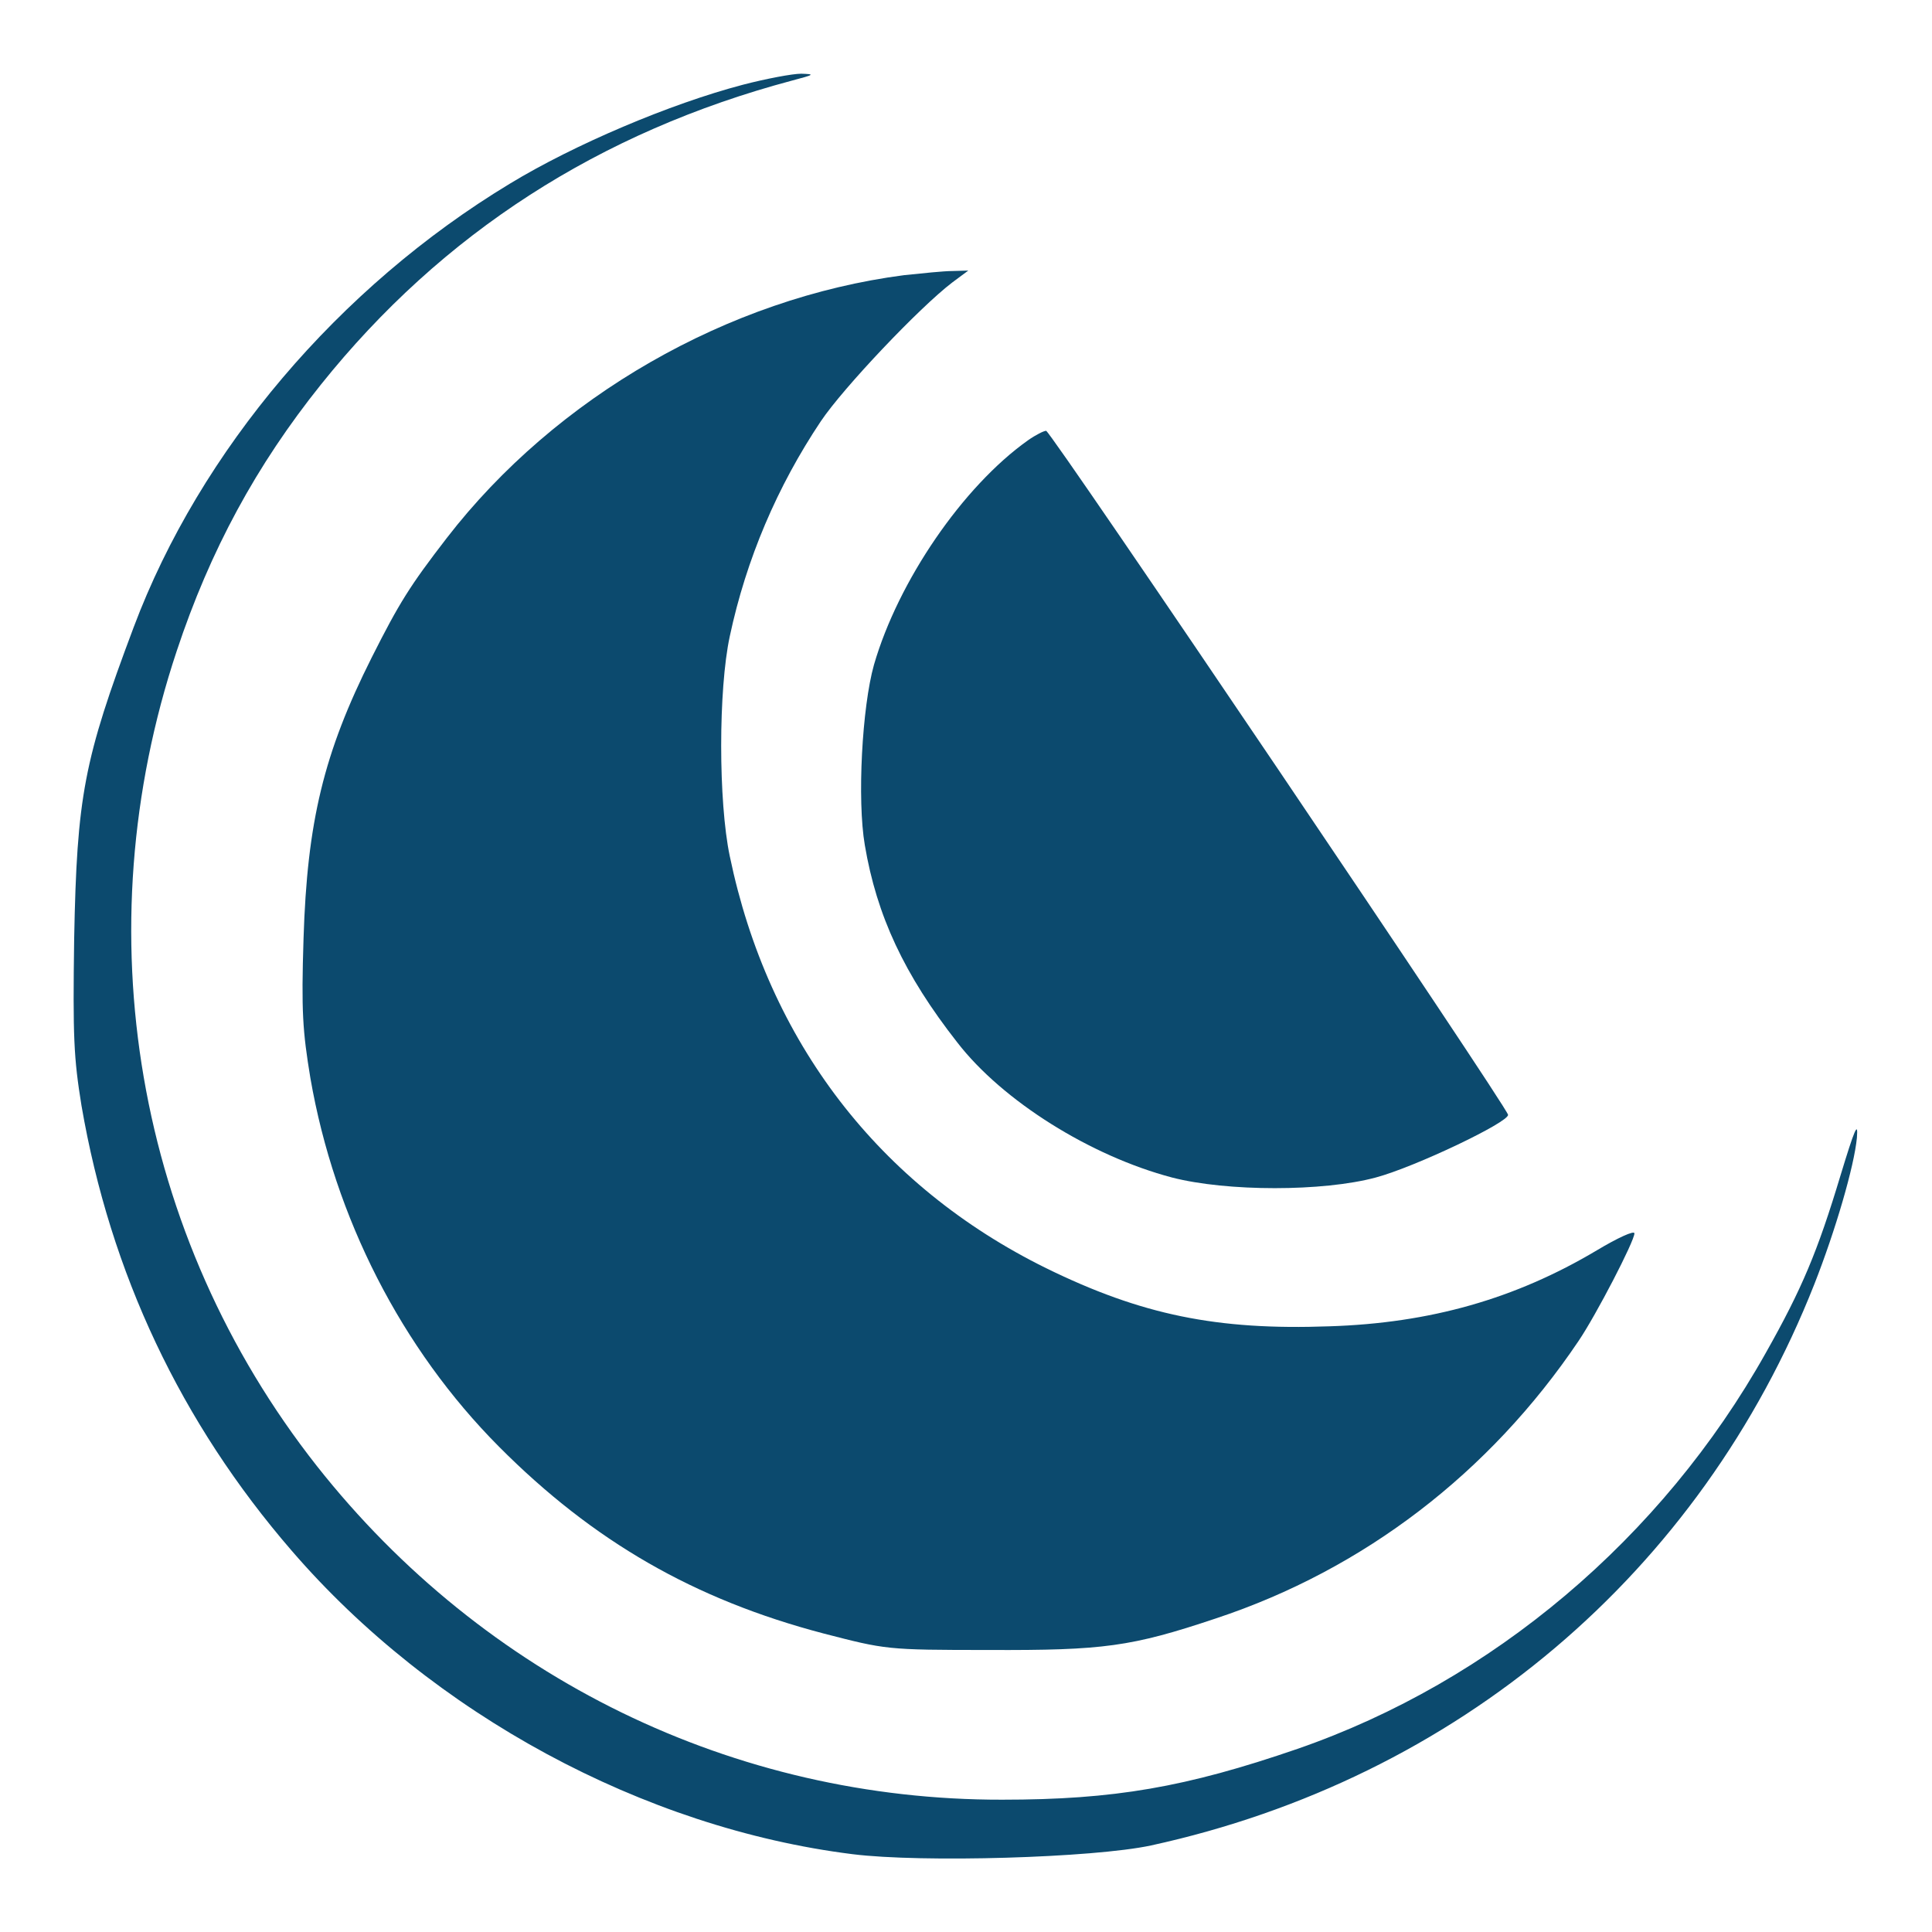
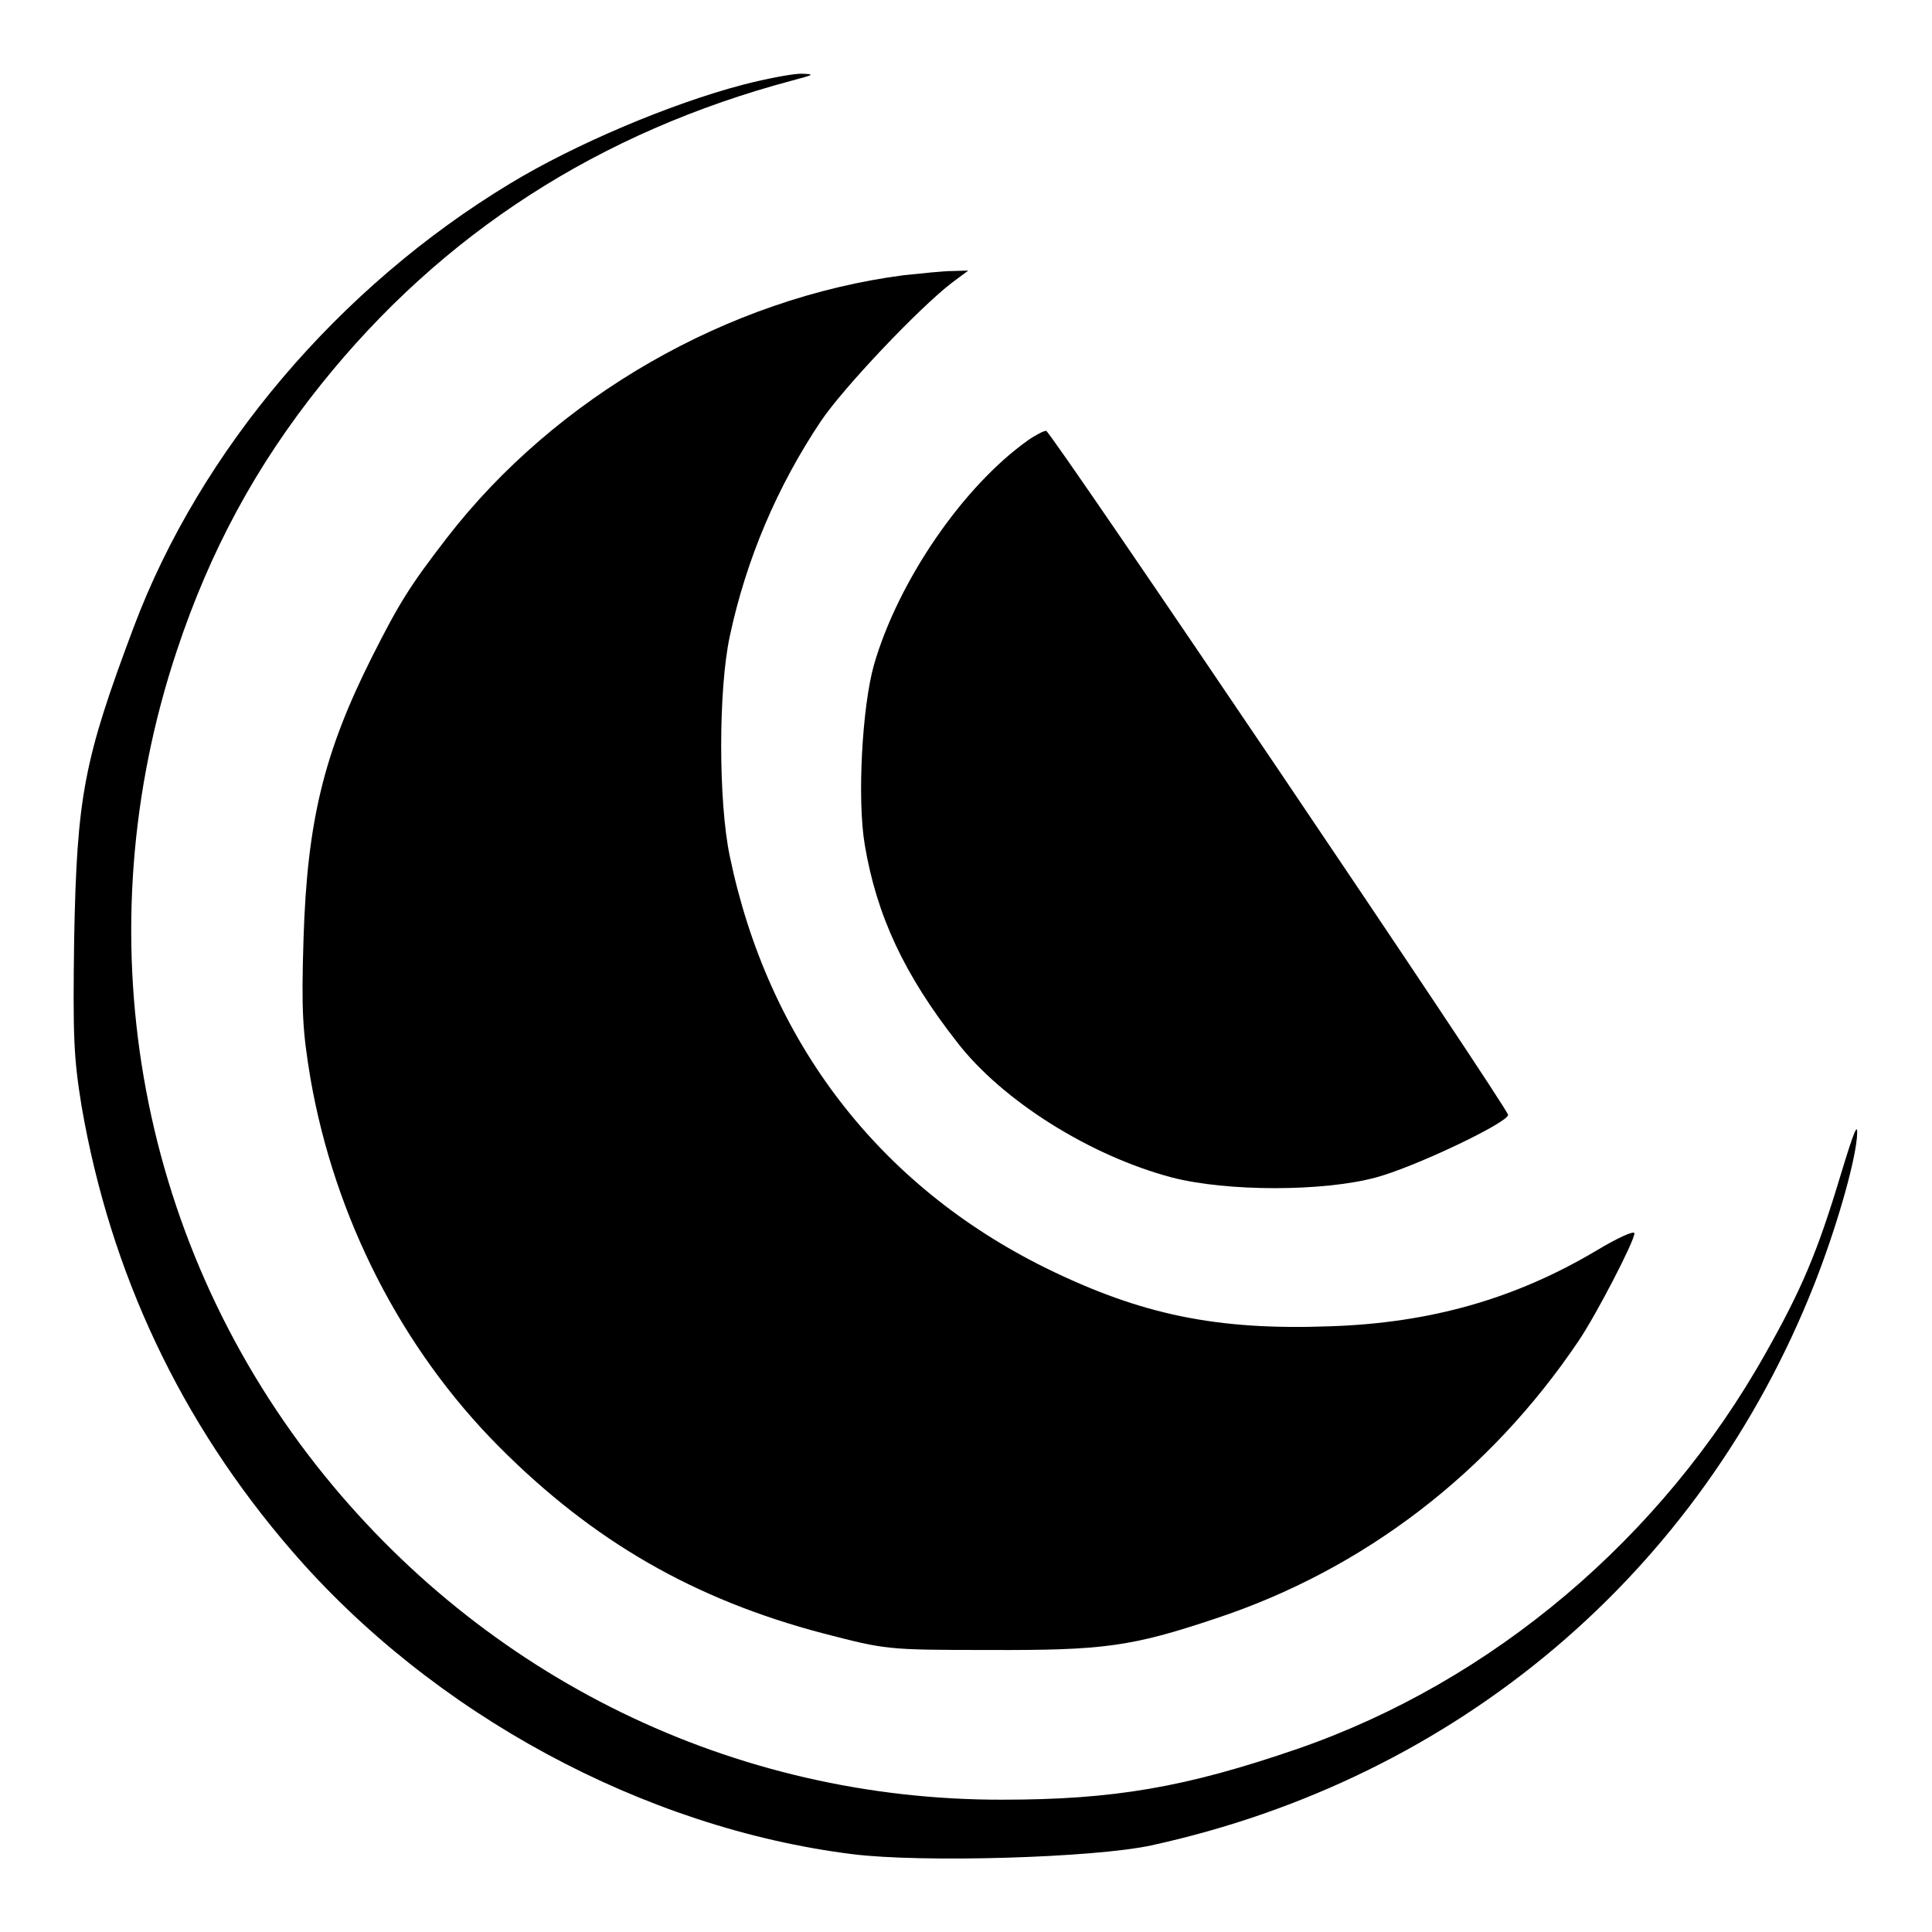
<svg xmlns="http://www.w3.org/2000/svg" viewBox="0 0 422 422" width="422" height="422">
-   <g transform="translate(0,422) scale(0.1,-0.1)" fill="#0c4a6e" stroke="none">
+   <g transform="translate(0,422) scale(0.1,-0.1)" fill="currentColor" stroke="none">
    <path d="M1623 4035 c-160 -42 -369 -131 -509 -216 -374 -226 -677 -583 -822 -969 -109 -290 -124 -369 -130 -680 -3 -215 -1 -260 16 -365 63 -366 217 -692 459 -972 308 -357 769 -606 1225 -663 152 -19 526 -8 652 19 669 146 1200 595 1449 1226 46 117 87 257 93 320 3 38 -5 19 -36 -83 -50 -166 -84 -247 -163 -387 -227 -405 -598 -718 -1023 -865 -244 -84 -401 -111 -645 -111 -585 -1 -1131 265 -1497 729 -396 503 -510 1167 -306 1780 73 220 174 406 315 582 265 331 609 552 1029 664 49 13 51 14 20 15 -19 0 -77 -11 -127 -24z" />
    <path d="M1975 3619 c-385 -50 -761 -266 -999 -574 -81 -105 -104 -142 -164 -261 -105 -209 -141 -359 -149 -614 -5 -159 -2 -202 15 -305 53 -305 199 -591 412 -805 206 -207 427 -334 709 -408 136 -35 136 -36 361 -36 250 -1 311 7 496 69 323 107 598 318 792 606 38 56 122 218 122 235 0 7 -37 -10 -82 -37 -178 -106 -364 -159 -584 -166 -246 -9 -411 25 -619 127 -365 180 -607 495 -691 900 -25 119 -25 364 0 480 36 169 104 328 199 470 49 73 216 249 287 303 l35 26 -35 -1 c-19 0 -66 -5 -105 -9z" />
    <path d="M2245 3258 c-142 -101 -283 -307 -336 -490 -26 -92 -37 -295 -20 -394 26 -154 86 -283 202 -431 99 -128 291 -248 469 -295 120 -31 330 -31 445 0 86 23 291 121 289 137 -3 19 -999 1494 -1009 1494 -5 0 -23 -9 -40 -21z" />
  </g>
</svg>
